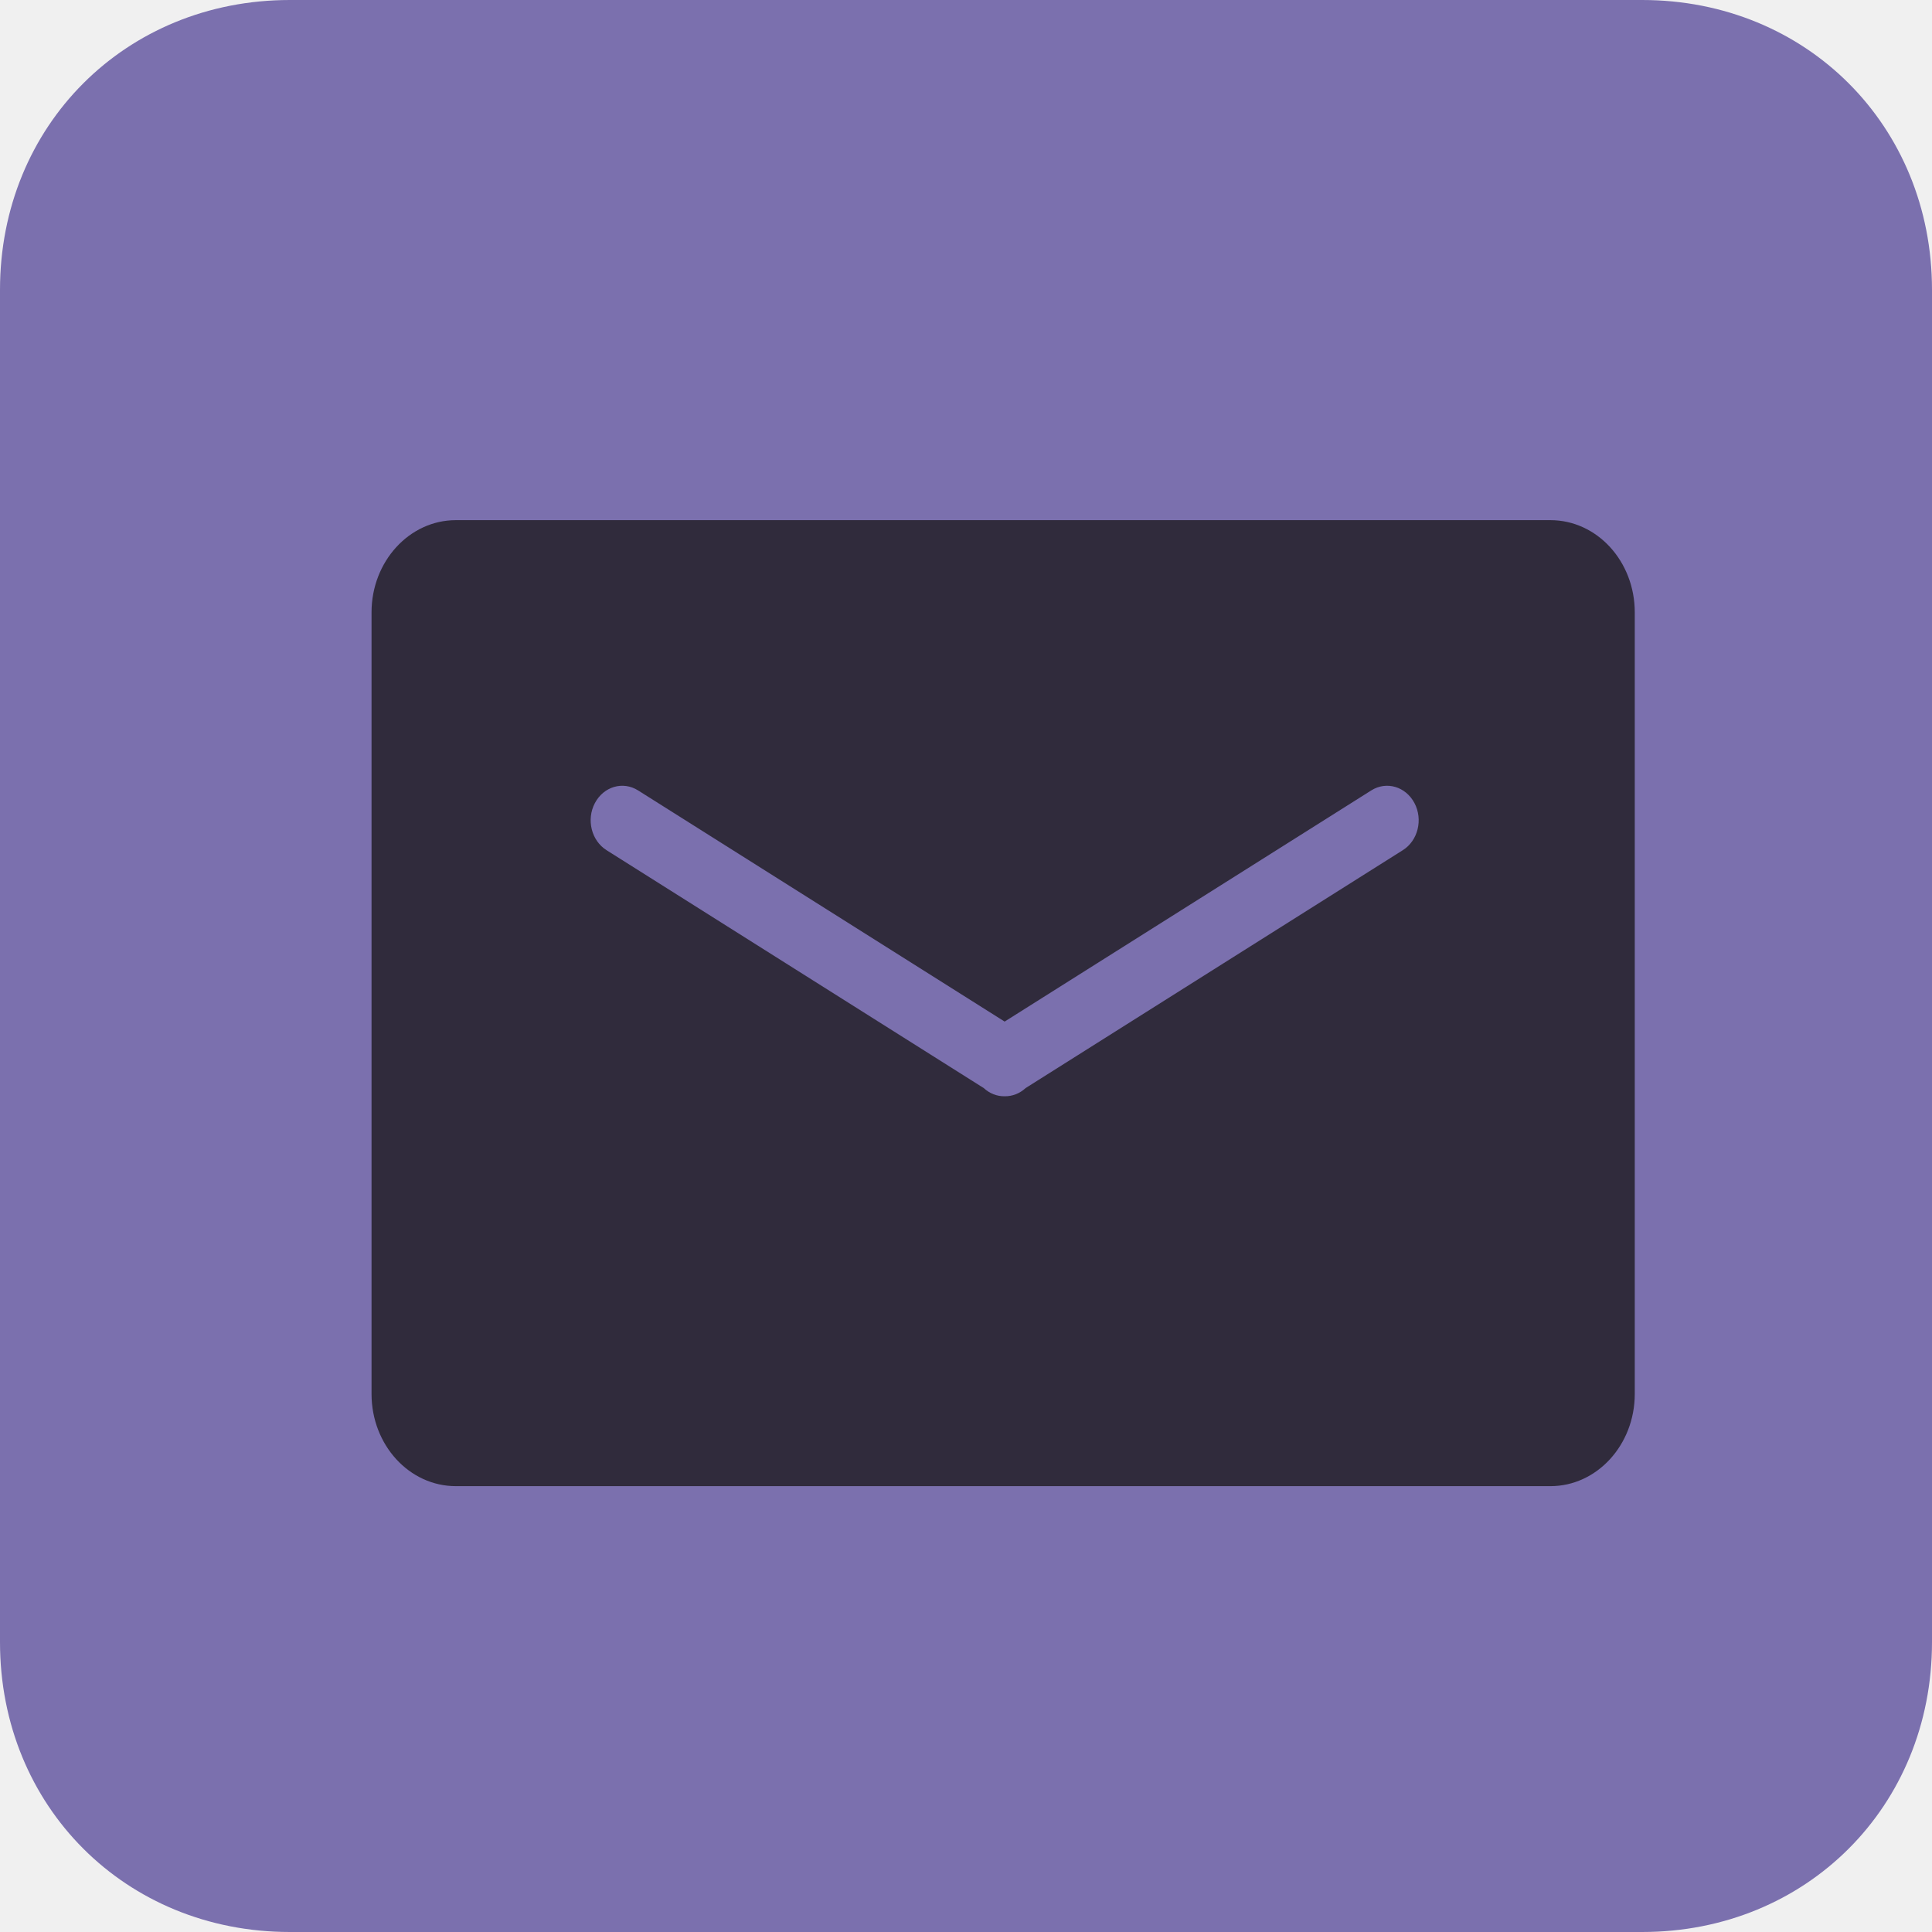
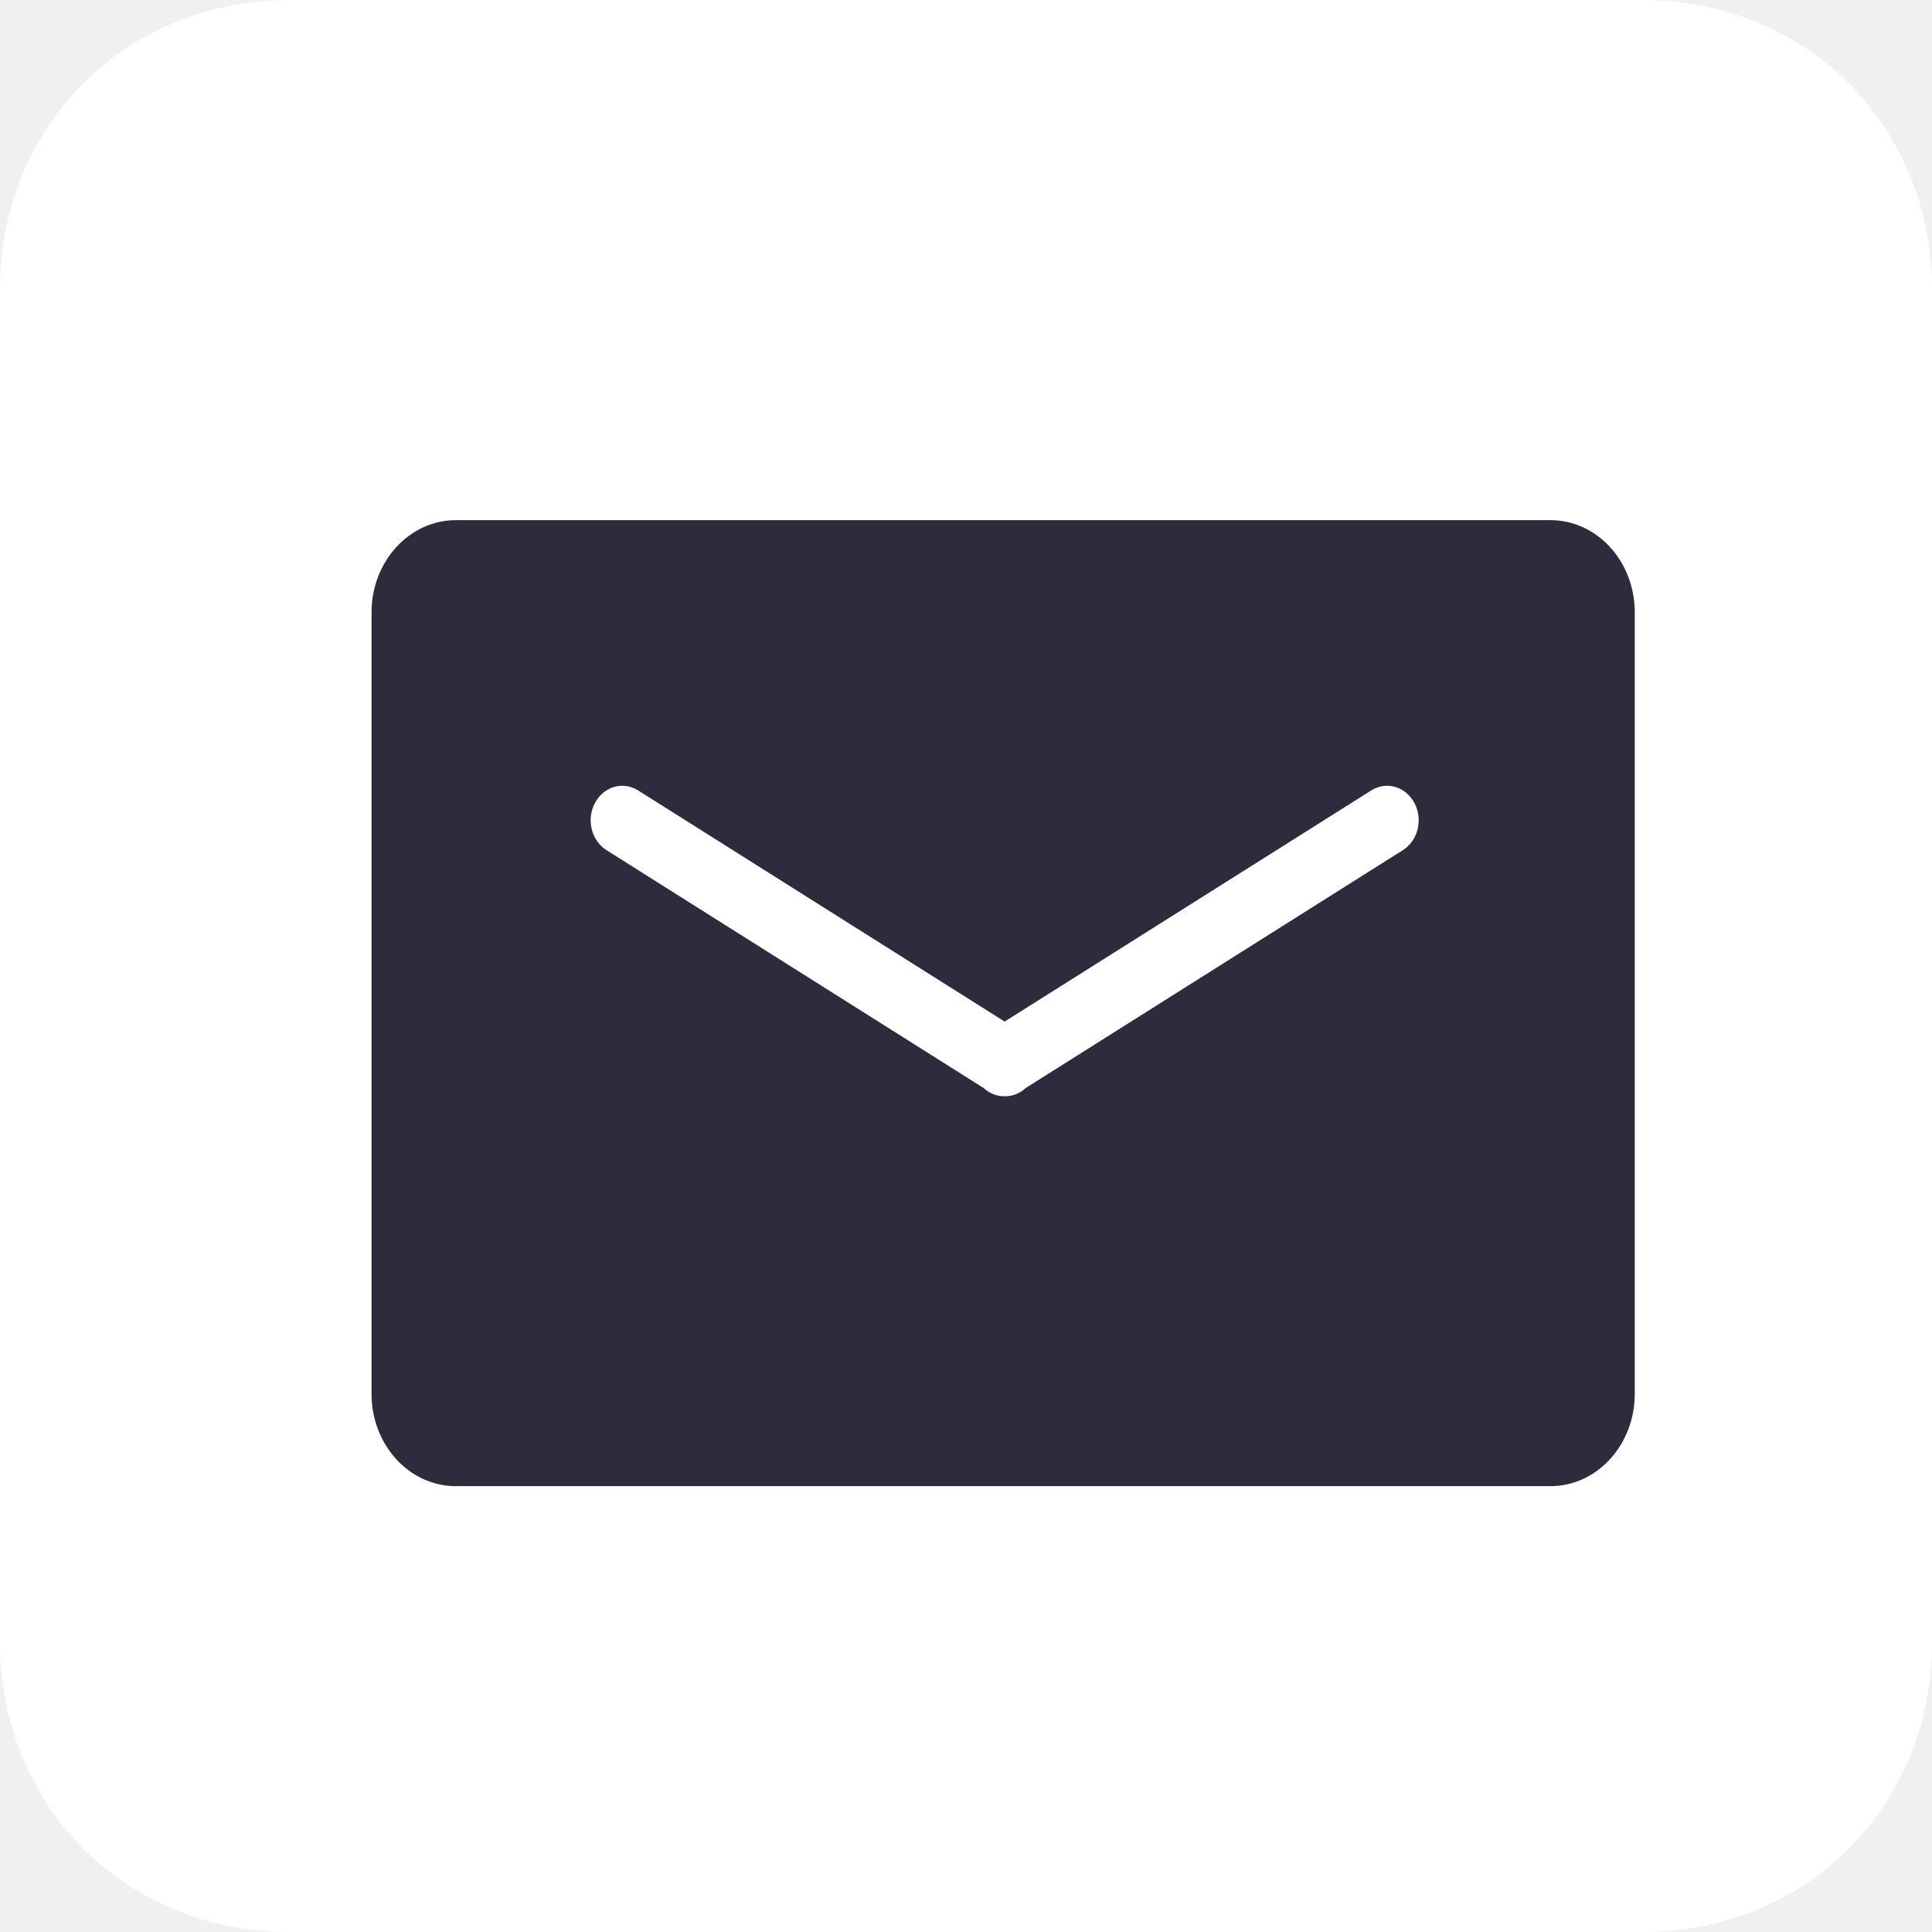
<svg xmlns="http://www.w3.org/2000/svg" width="26px" height="26px" viewBox="0 0 26 26" version="1.1">
  <g id="icon/mail" stroke="none" stroke-width="1" fill="none" fill-rule="evenodd">
-     <path d="M22.1,0 L3.9,0 C1.69,0 0,1.69 0,3.9 L0,22.1 C0,24.31 1.69,26 3.9,26 L22.1,26 C24.31,26 26,24.31 26,22.1 L26,3.9 C26,1.69 24.31,0 22.1,0 Z" id="路径" fill="#7B70AE" fill-rule="nonzero" />
+     <path d="M22.1,0 L3.9,0 C1.69,0 0,1.69 0,3.9 L0,22.1 C0,24.31 1.69,26 3.9,26 L22.1,26 C24.31,26 26,24.31 26,22.1 L26,3.9 C26,1.69 24.31,0 22.1,0 Z" id="路径" fill="#FFFFFF" fill-rule="nonzero" />
    <path d="M20.865,7 L6.135,7 C5.509,7 5,7.556 5,8.241 L5,18.759 C5,19.446 5.508,20 6.135,20 L20.865,20 C21.491,20 22,19.444 22,18.759 L22,8.241 C22,7.554 21.492,7 20.865,7 Z M18.879,11.441 L13.802,14.643 C13.723,14.716 13.623,14.755 13.52,14.753 C13.418,14.755 13.318,14.716 13.239,14.643 L8.162,11.441 C7.959,11.313 7.888,11.03 8.006,10.807 C8.124,10.585 8.382,10.508 8.587,10.637 L13.52,13.748 L18.454,10.637 C18.659,10.508 18.917,10.585 19.035,10.807 C19.153,11.03 19.082,11.313 18.879,11.441 L18.879,11.441 Z" id="形状" fill="#302B3C" fill-rule="nonzero" />
  </g>
</svg>
